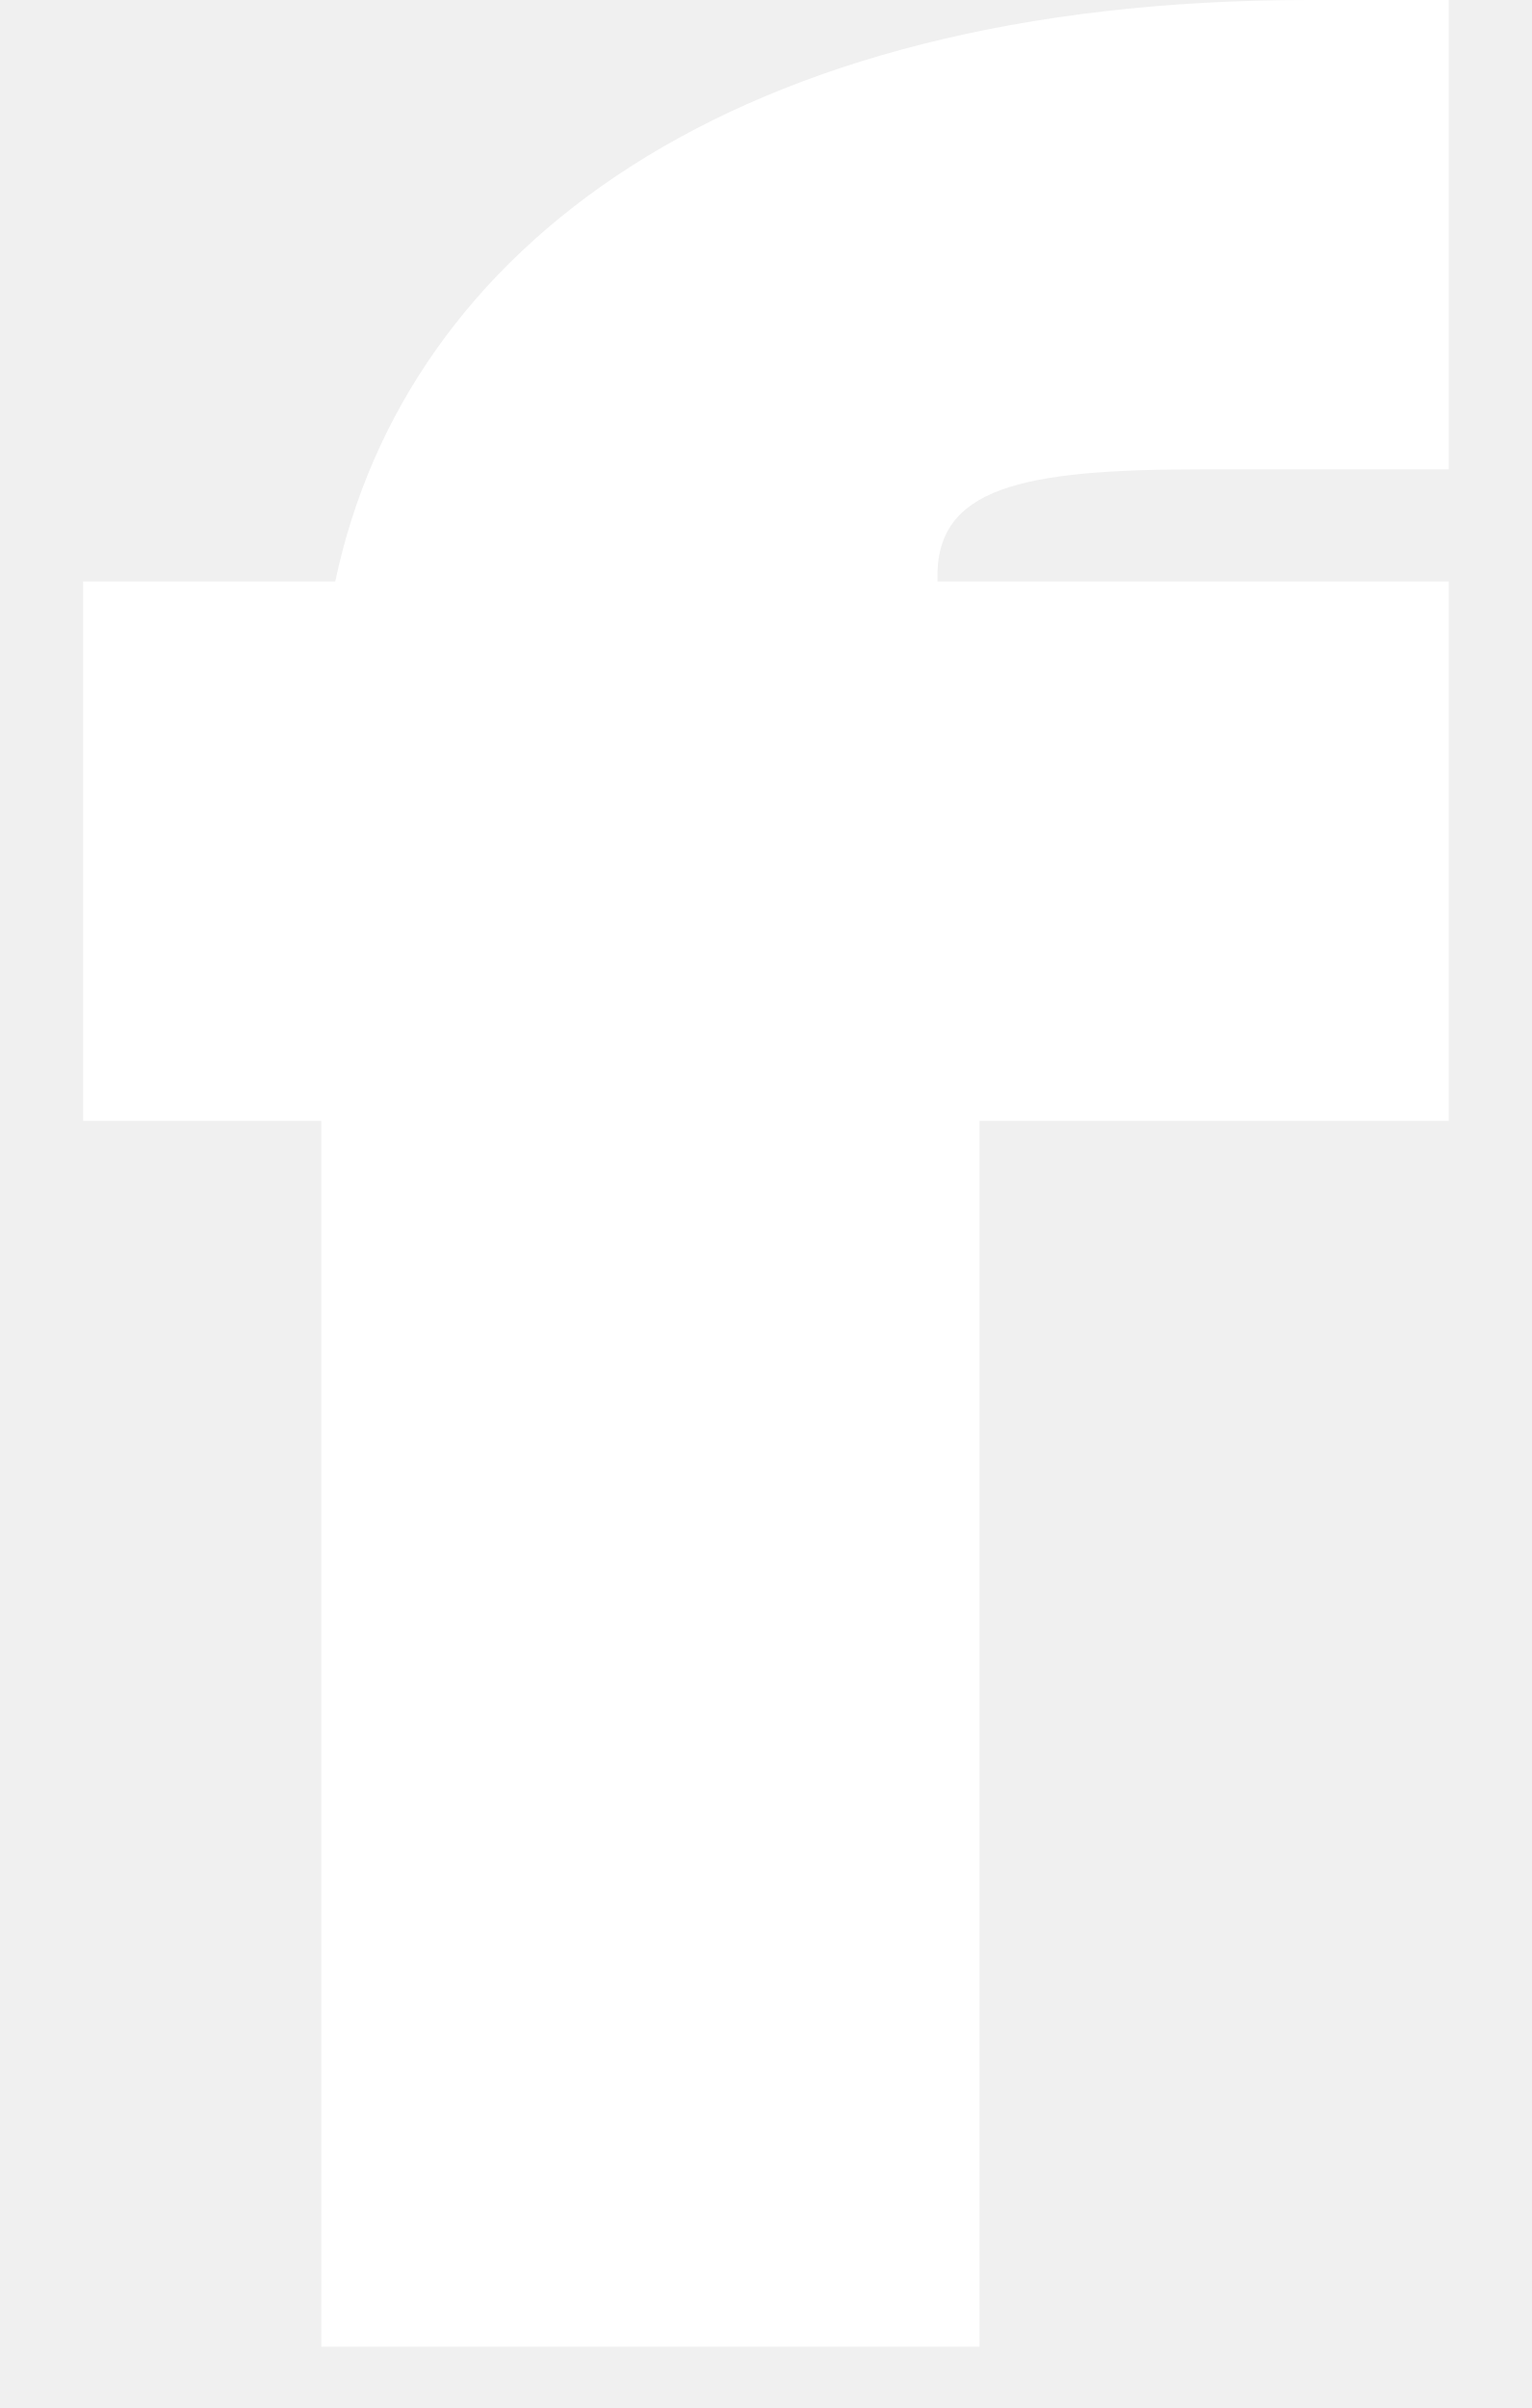
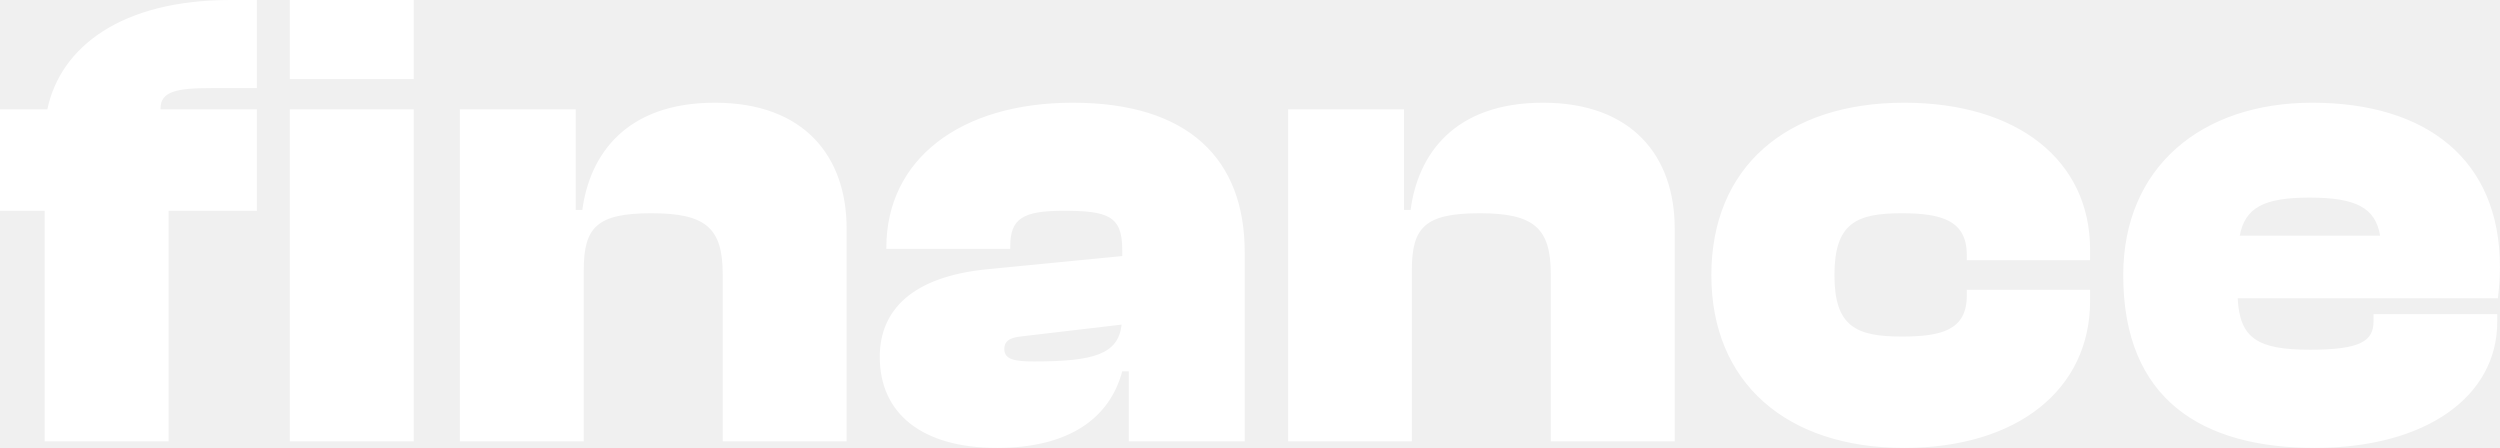
- <svg xmlns="http://www.w3.org/2000/svg" fill="none" height="22" viewBox="0 0 14 22" width="14">
-   <path d="m8.952 21.44h-6.016v-11.2h-2.176v-4.928h2.304c.64-3.04 3.616-5.312 8.896-5.312h1.28v4.288h-2.24c-1.664 0-2.464.16-2.432 1.024h4.672v4.928h-4.288z" fill="#fff" />
+ <svg xmlns="http://www.w3.org/2000/svg" width="121.454" height="21.76" viewBox="0 0 121.454 21.76" fill="none">
+   <defs />
+   <path id="Logo" d="M8.19 21.44L2.17 21.44L2.17 10.24L0 10.24L0 5.31L2.3 5.31C2.94 2.27 5.91 0 11.2 0L12.48 0L12.48 4.28L10.24 4.28C8.6 4.28 7.8 4.44 7.8 5.26C7.8 5.27 7.8 5.29 7.8 5.31L12.48 5.31L12.48 10.24L8.19 10.24L8.19 21.44ZM20.1 3.84L14.08 3.84L14.08 0L20.1 0L20.1 3.84ZM28.36 21.44L22.34 21.44L22.34 5.31L27.97 5.31L27.97 10.2L28.29 10.2C28.65 7.51 30.41 4.99 34.73 4.99C39.08 4.99 41.13 7.61 41.13 11.1L41.13 21.44L35.11 21.44L35.11 13.31C35.11 11.07 34.28 10.36 31.65 10.36C29 10.36 28.36 11.04 28.36 13.12L28.36 21.44ZM48.44 21.76C44.79 21.76 42.74 20.09 42.74 17.34C42.74 15.07 44.31 13.44 47.96 13.08L54.52 12.44L54.52 12.12C54.52 10.49 53.82 10.24 51.67 10.24C49.69 10.24 49.08 10.62 49.08 11.96L49.08 12.09L43.06 12.09L43.06 12.03C43.06 7.74 46.65 4.99 52.12 4.99C57.75 4.99 60.47 7.74 60.47 12.25L60.47 21.44L54.84 21.44L54.84 18.04L54.52 18.04C53.91 20.32 51.93 21.76 48.44 21.76ZM68.59 21.44L62.58 21.44L62.58 5.31L68.21 5.31L68.21 10.2L68.53 10.2C68.88 7.51 70.64 4.99 74.96 4.99C79.31 4.99 81.36 7.61 81.36 11.1L81.36 21.44L75.34 21.44L75.34 13.31C75.34 11.07 74.51 10.36 71.89 10.36C69.23 10.36 68.59 11.04 68.59 13.12L68.59 21.44ZM92.51 21.76C86.79 21.76 83.14 18.59 83.14 13.37C83.14 8.12 86.79 4.99 92.51 4.99C98.02 4.99 101.54 7.8 101.54 12.12L101.54 12.64L95.55 12.64L95.55 12.38C95.55 10.72 94.34 10.36 92.39 10.36C90.18 10.36 89.12 10.84 89.12 13.37C89.12 15.87 90.18 16.35 92.39 16.35C94.34 16.35 95.55 16.03 95.55 14.36L95.55 14.08L101.54 14.08L101.54 14.62C101.54 18.91 98.02 21.76 92.51 21.76ZM112.46 21.76C106.99 21.76 103.15 19.42 103.15 13.37C103.15 8.12 106.95 4.99 112.33 4.99C117.9 4.99 121.45 7.77 121.45 12.96C121.45 13.5 121.42 13.92 121.35 14.49L108.71 14.49C108.81 16.44 109.67 16.99 112.23 16.99C114.67 16.99 115.31 16.57 115.31 15.61L115.31 15.26L121.32 15.26L121.32 15.64C121.32 19.23 117.9 21.76 112.46 21.76ZM20.1 21.44L14.08 21.44L14.08 5.31L20.1 5.31L20.1 21.44ZM112.2 9.6C109.99 9.6 109.07 10.08 108.81 11.45L115.63 11.45C115.4 10.08 114.44 9.6 112.2 9.6ZM48.79 16.95C48.79 17.47 49.3 17.56 50.23 17.56C53.14 17.56 54.33 17.21 54.49 15.77L49.56 16.35C49.02 16.41 48.79 16.6 48.79 16.95Z" fill="#FFFFFF" fill-opacity="1" fill-rule="evenodd" />
</svg>
